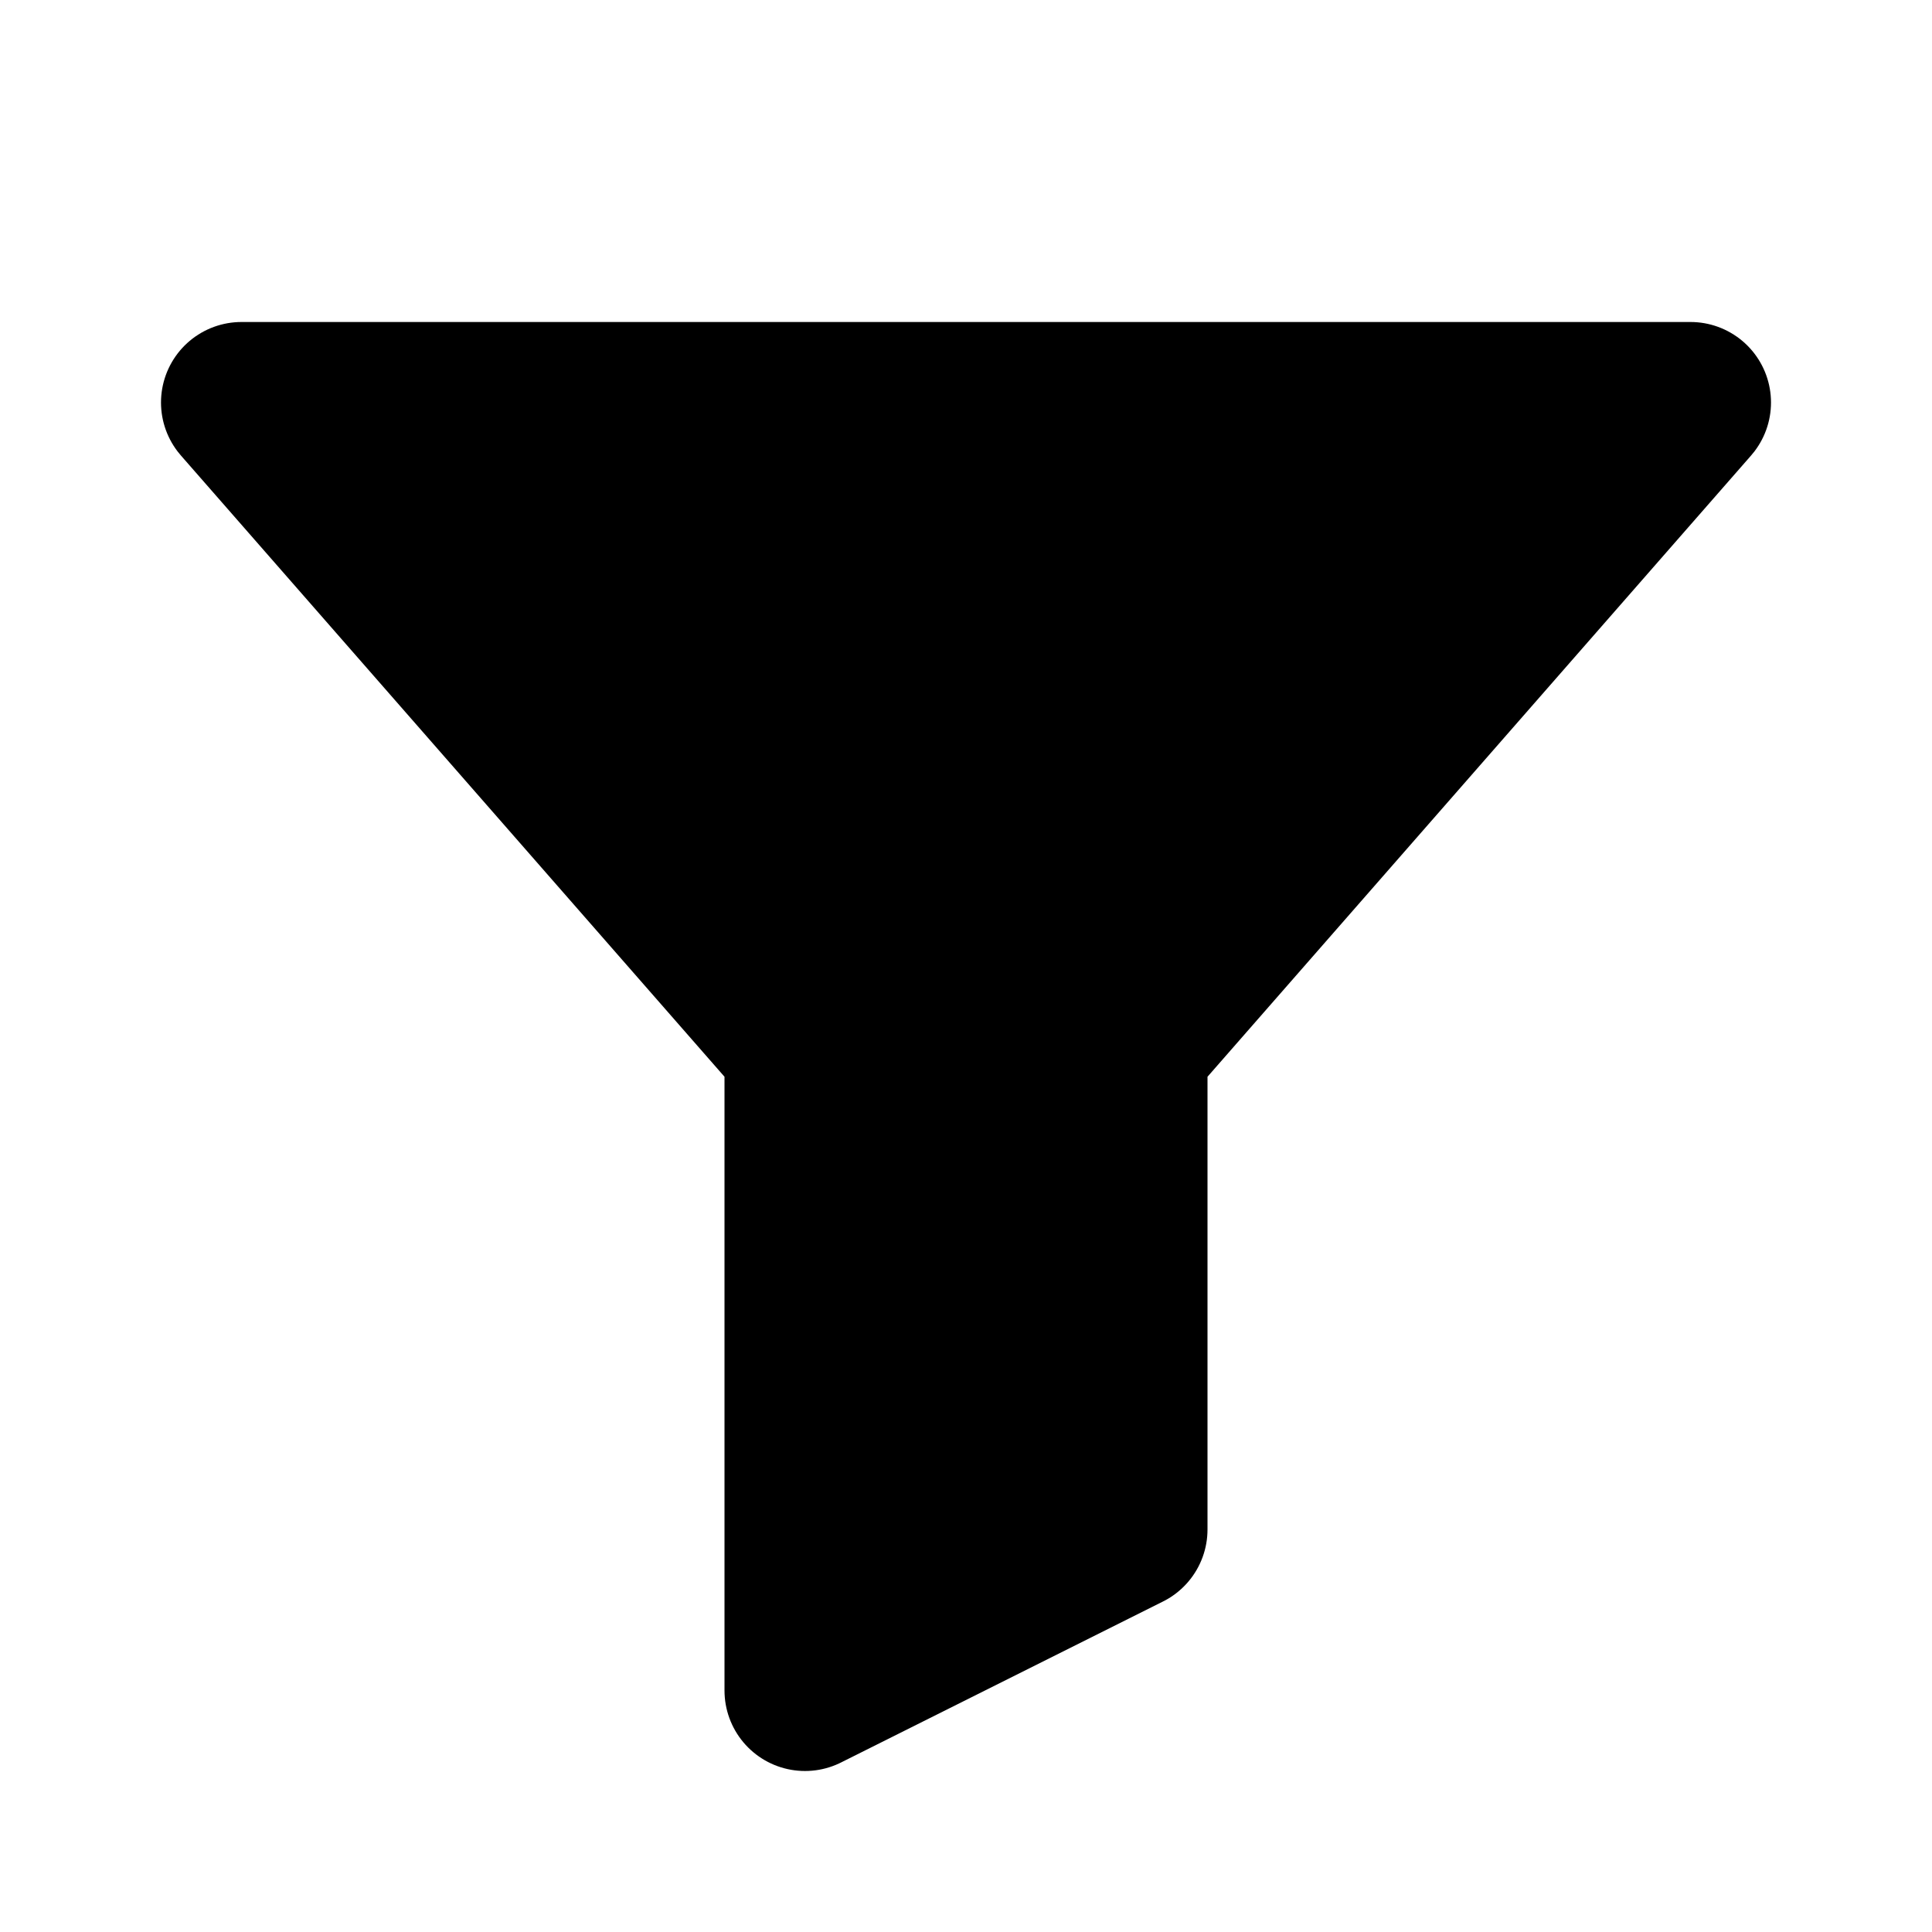
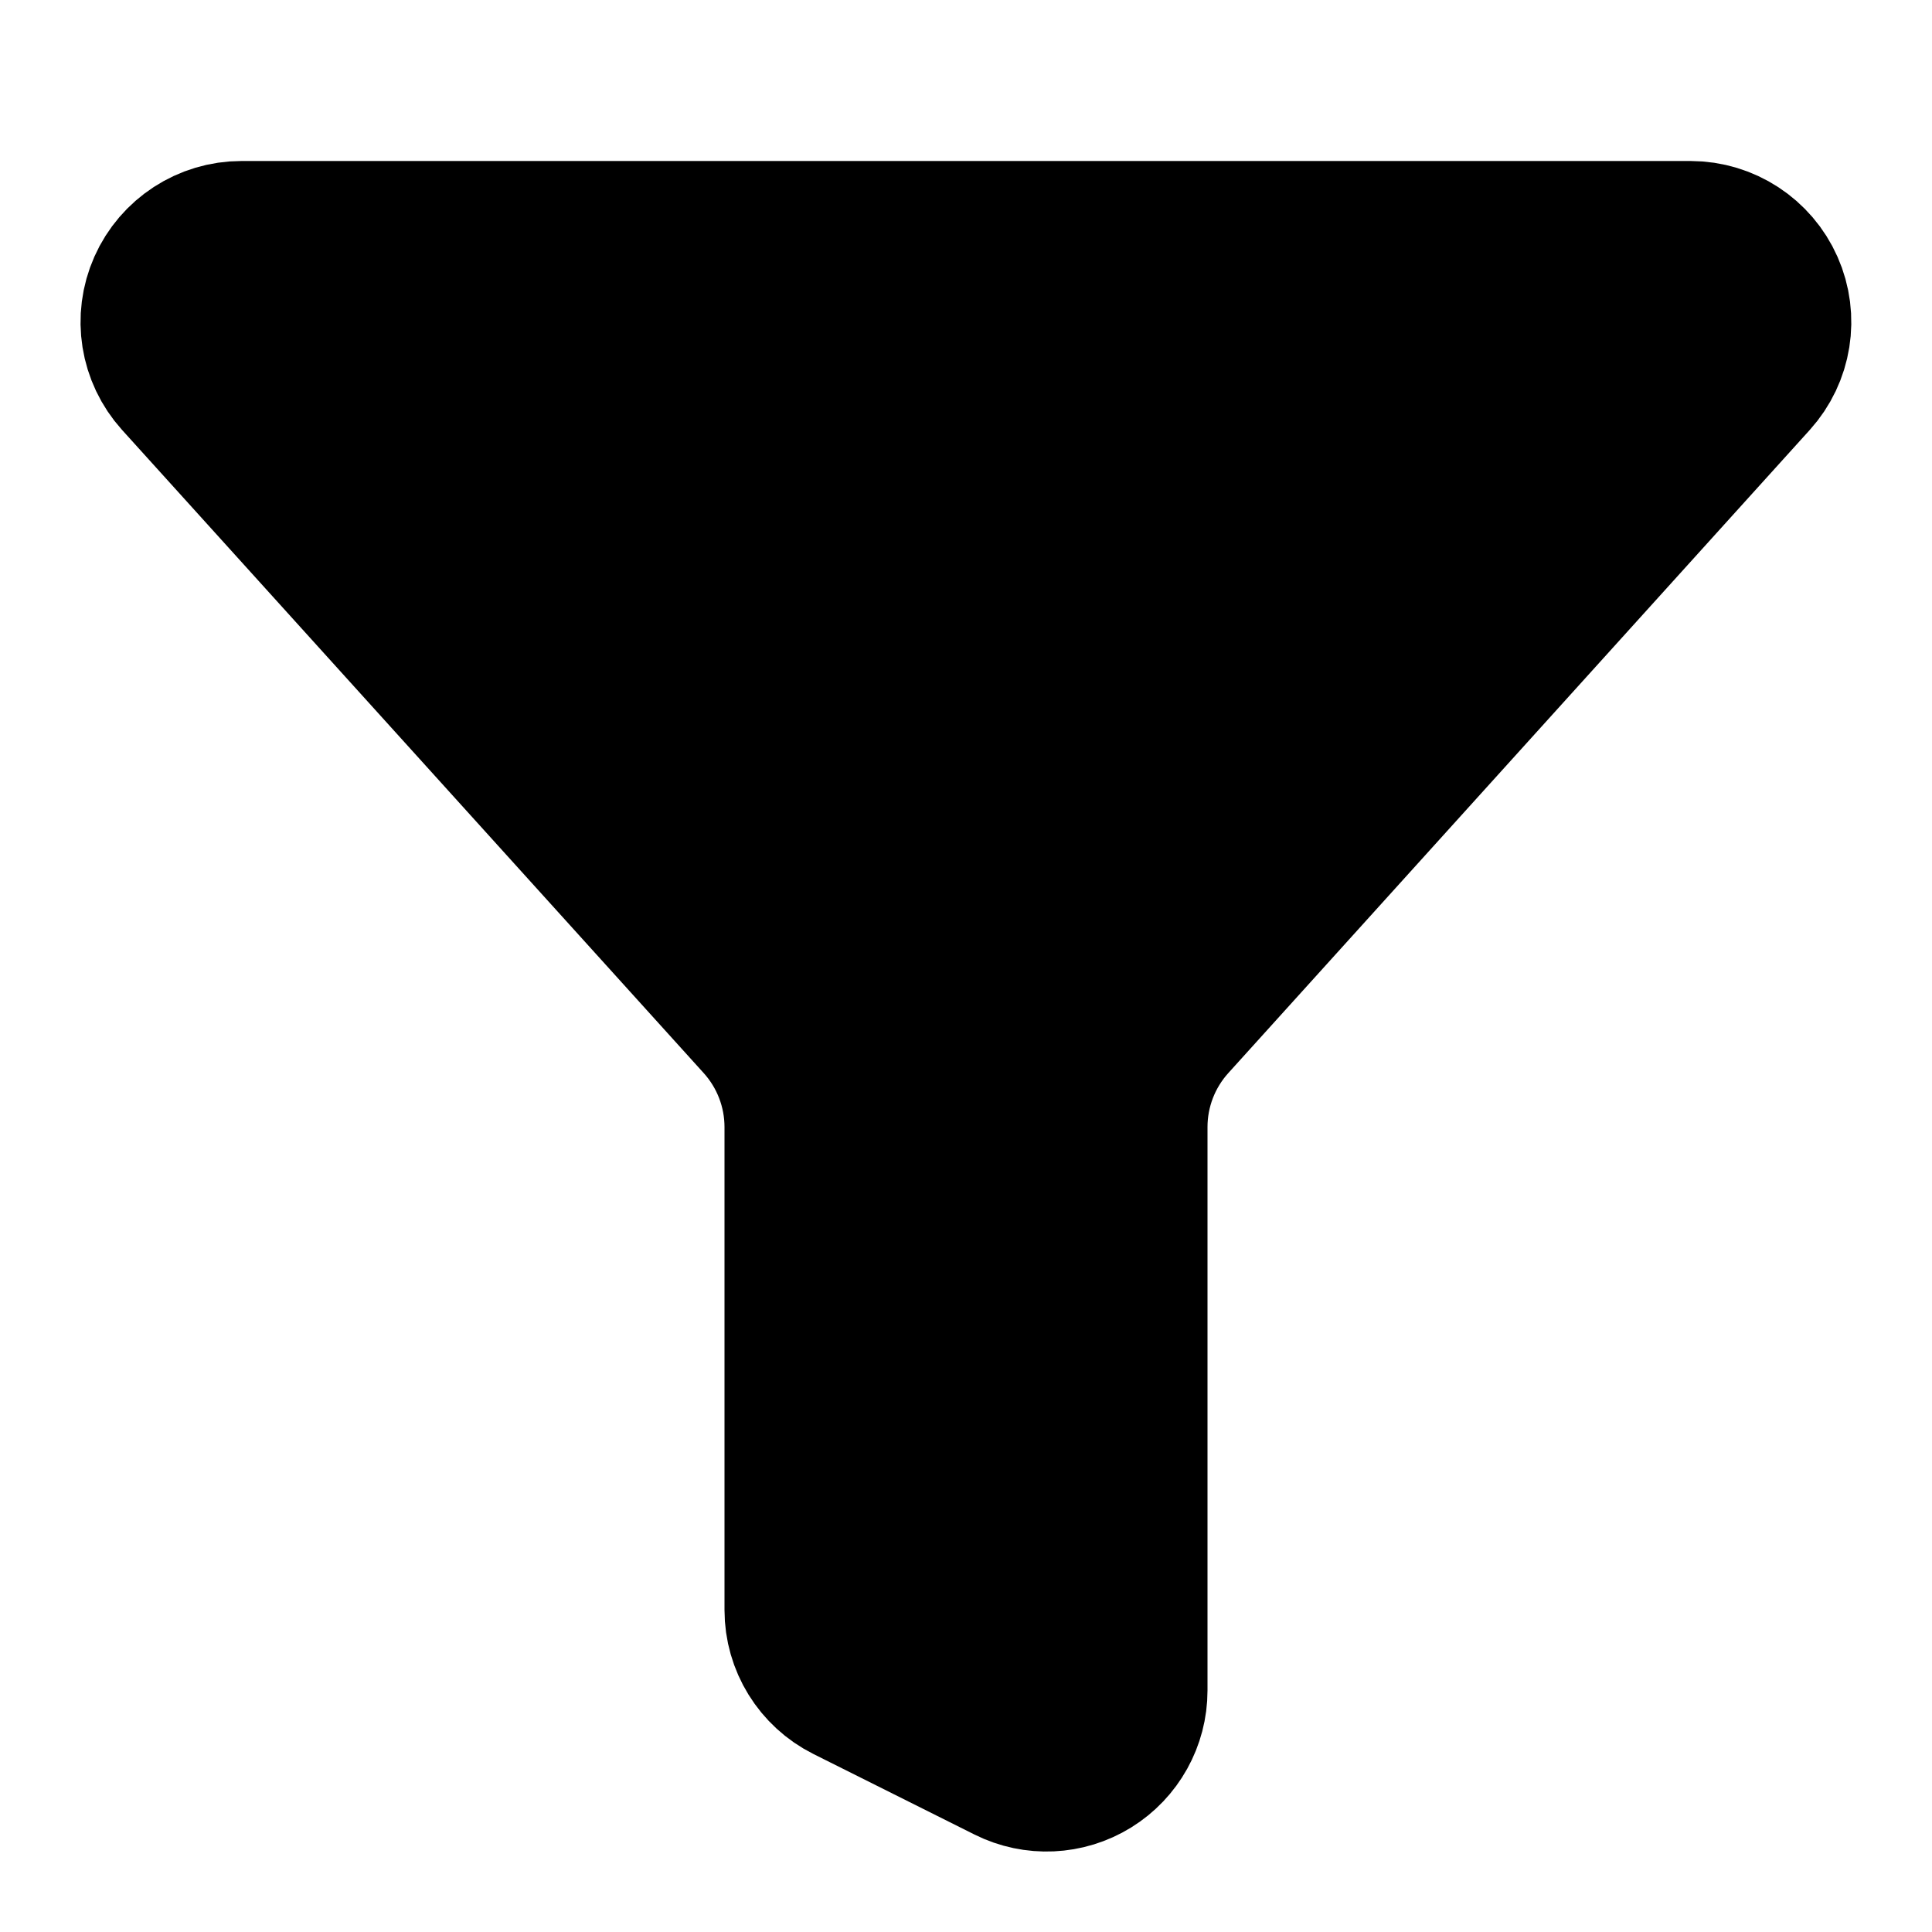
- <svg xmlns="http://www.w3.org/2000/svg" viewBox="0 0 24 24" width="24" height="24" fill="none" stroke="#000" stroke-width="2" stroke-linecap="round" stroke-linejoin="round">
-   <path fill="#000" d="M3 5h18l-7 8v6l-4 2v-8z" />
+ <svg xmlns="http://www.w3.org/2000/svg" class="lucide lucide-funnel" width="24" height="24" viewBox="0 0 24 24" fill="currentColor" stroke="currentColor" stroke-width="2" stroke-linecap="round" stroke-linejoin="round">
+   <path d="M10 20a1 1 0 0 0 .553.895l2 1A1 1 0 0 0 14 21v-7a2 2 0 0 1 .517-1.341L21.74 4.67A1 1 0 0 0 21 3H3a1 1 0 0 0-.742 1.67l7.225 7.989A2 2 0 0 1 10 14z" />
</svg>
